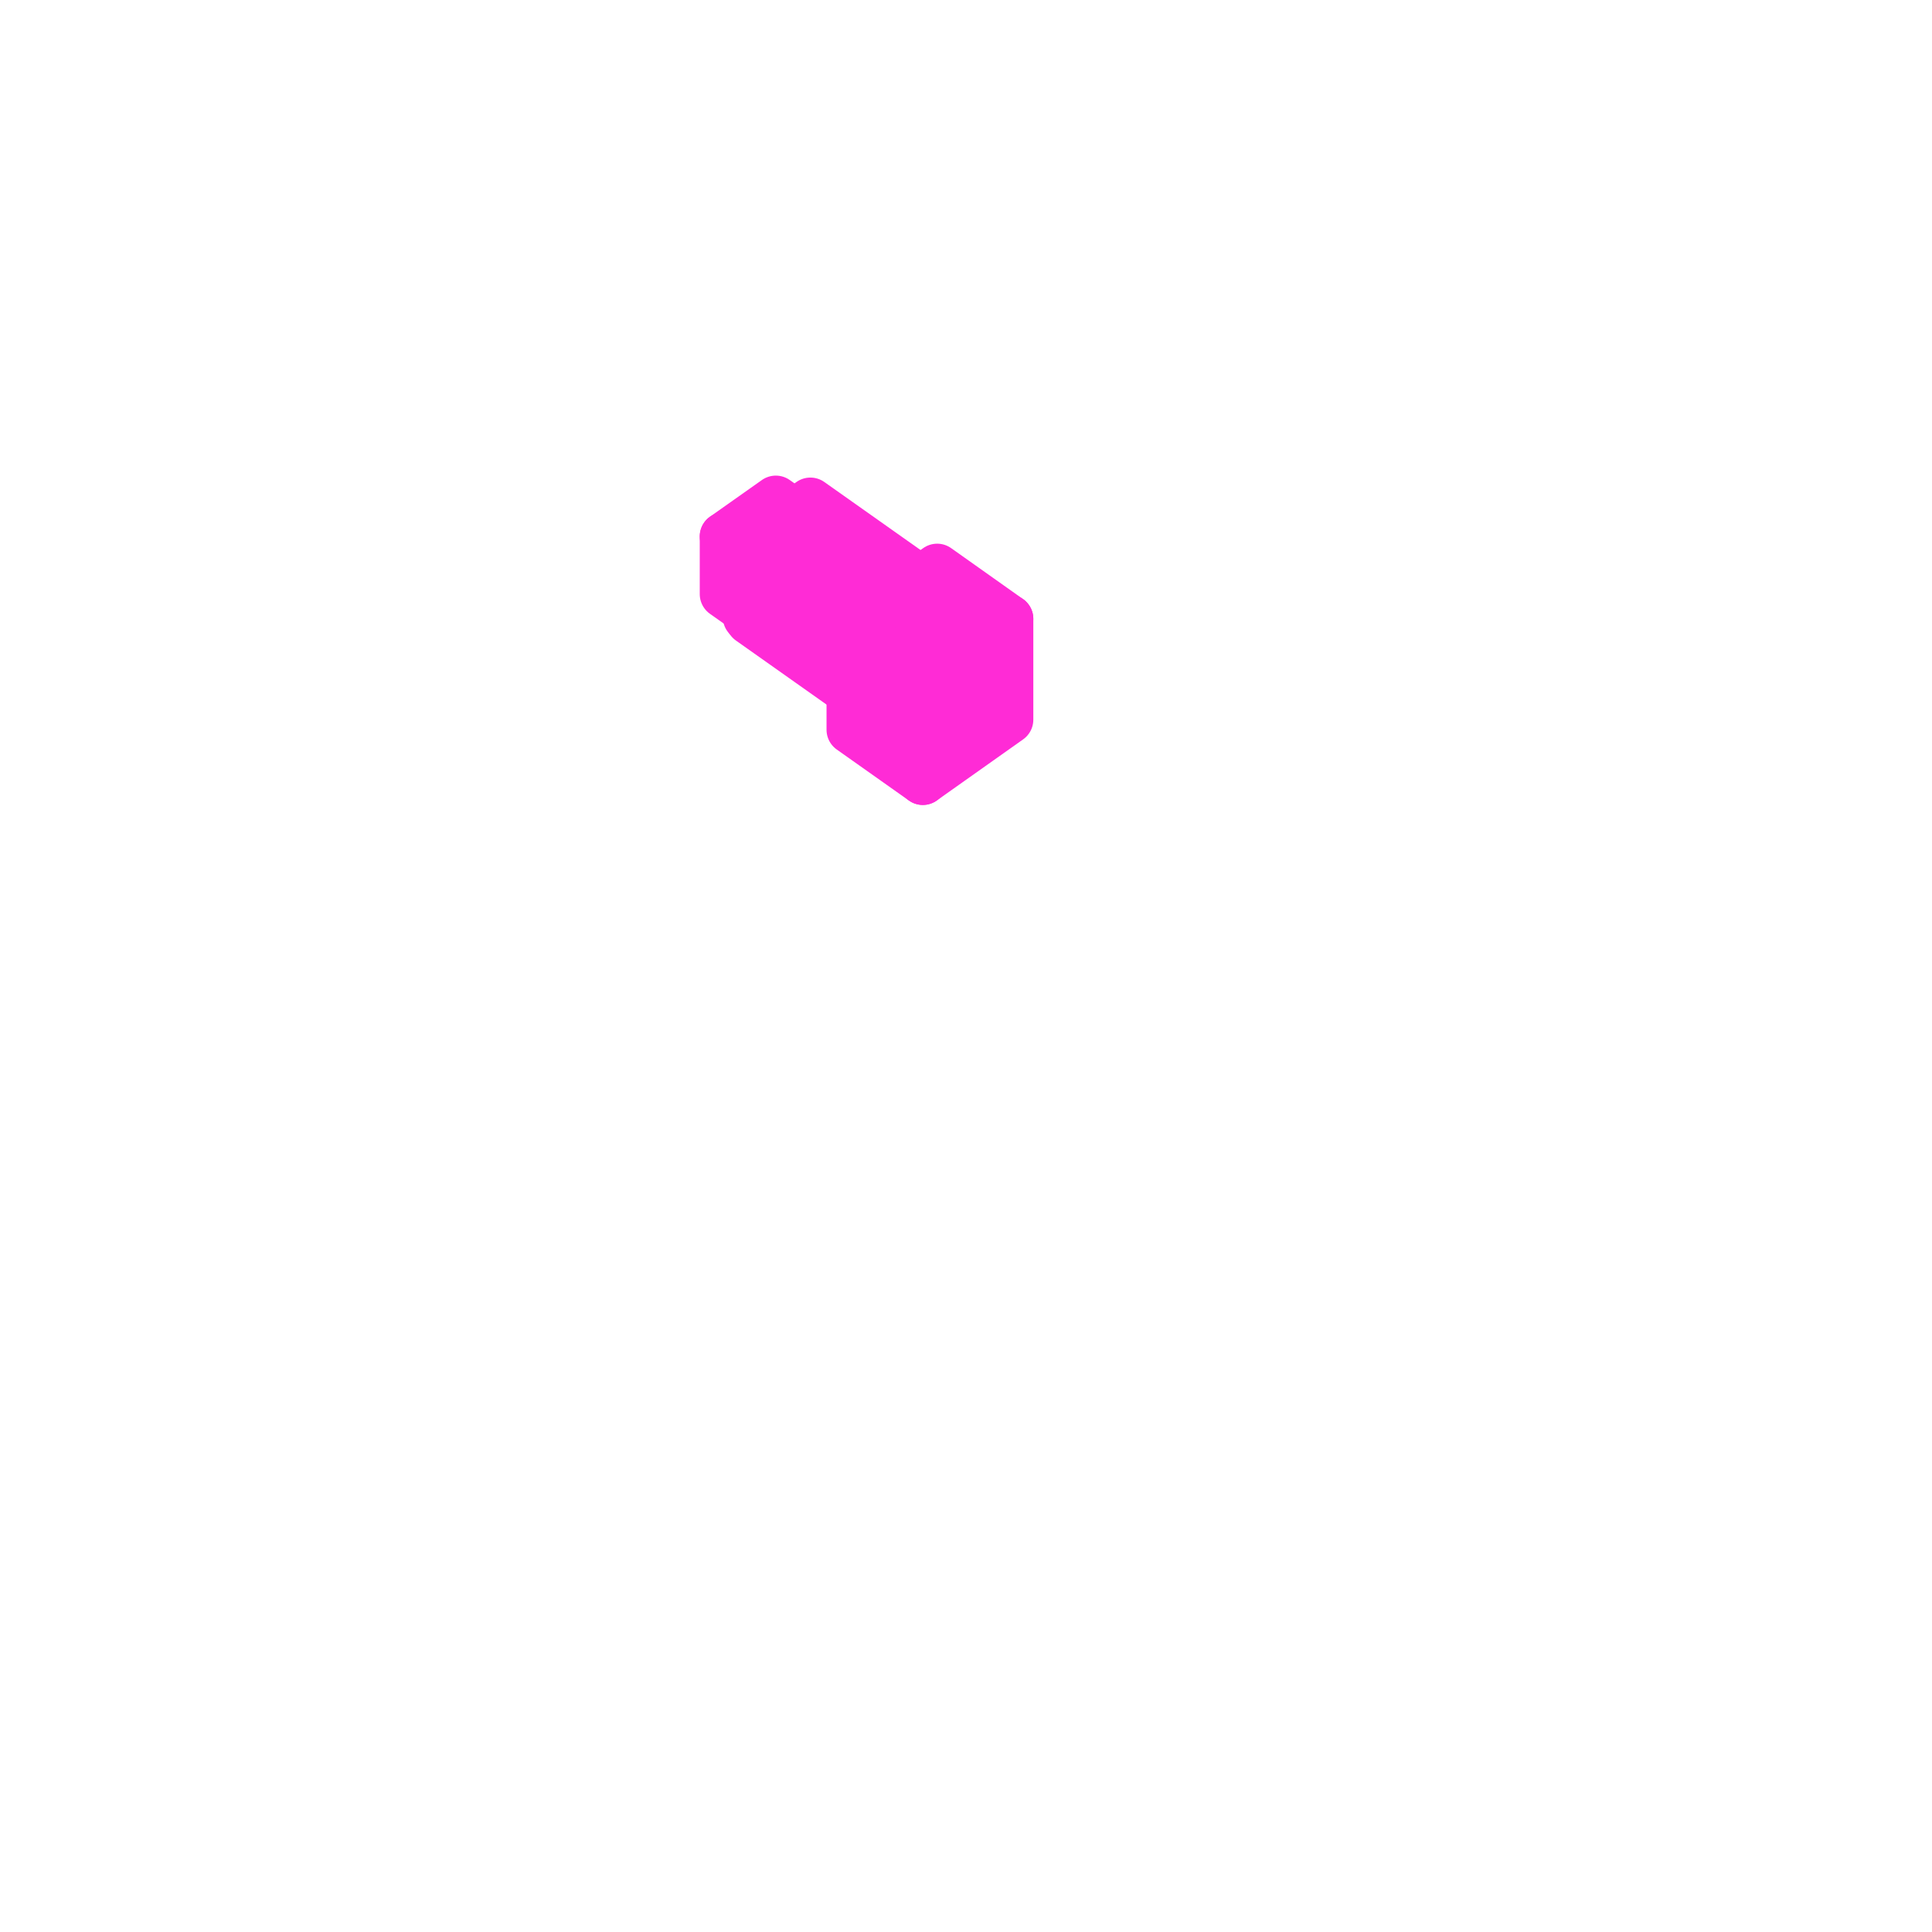
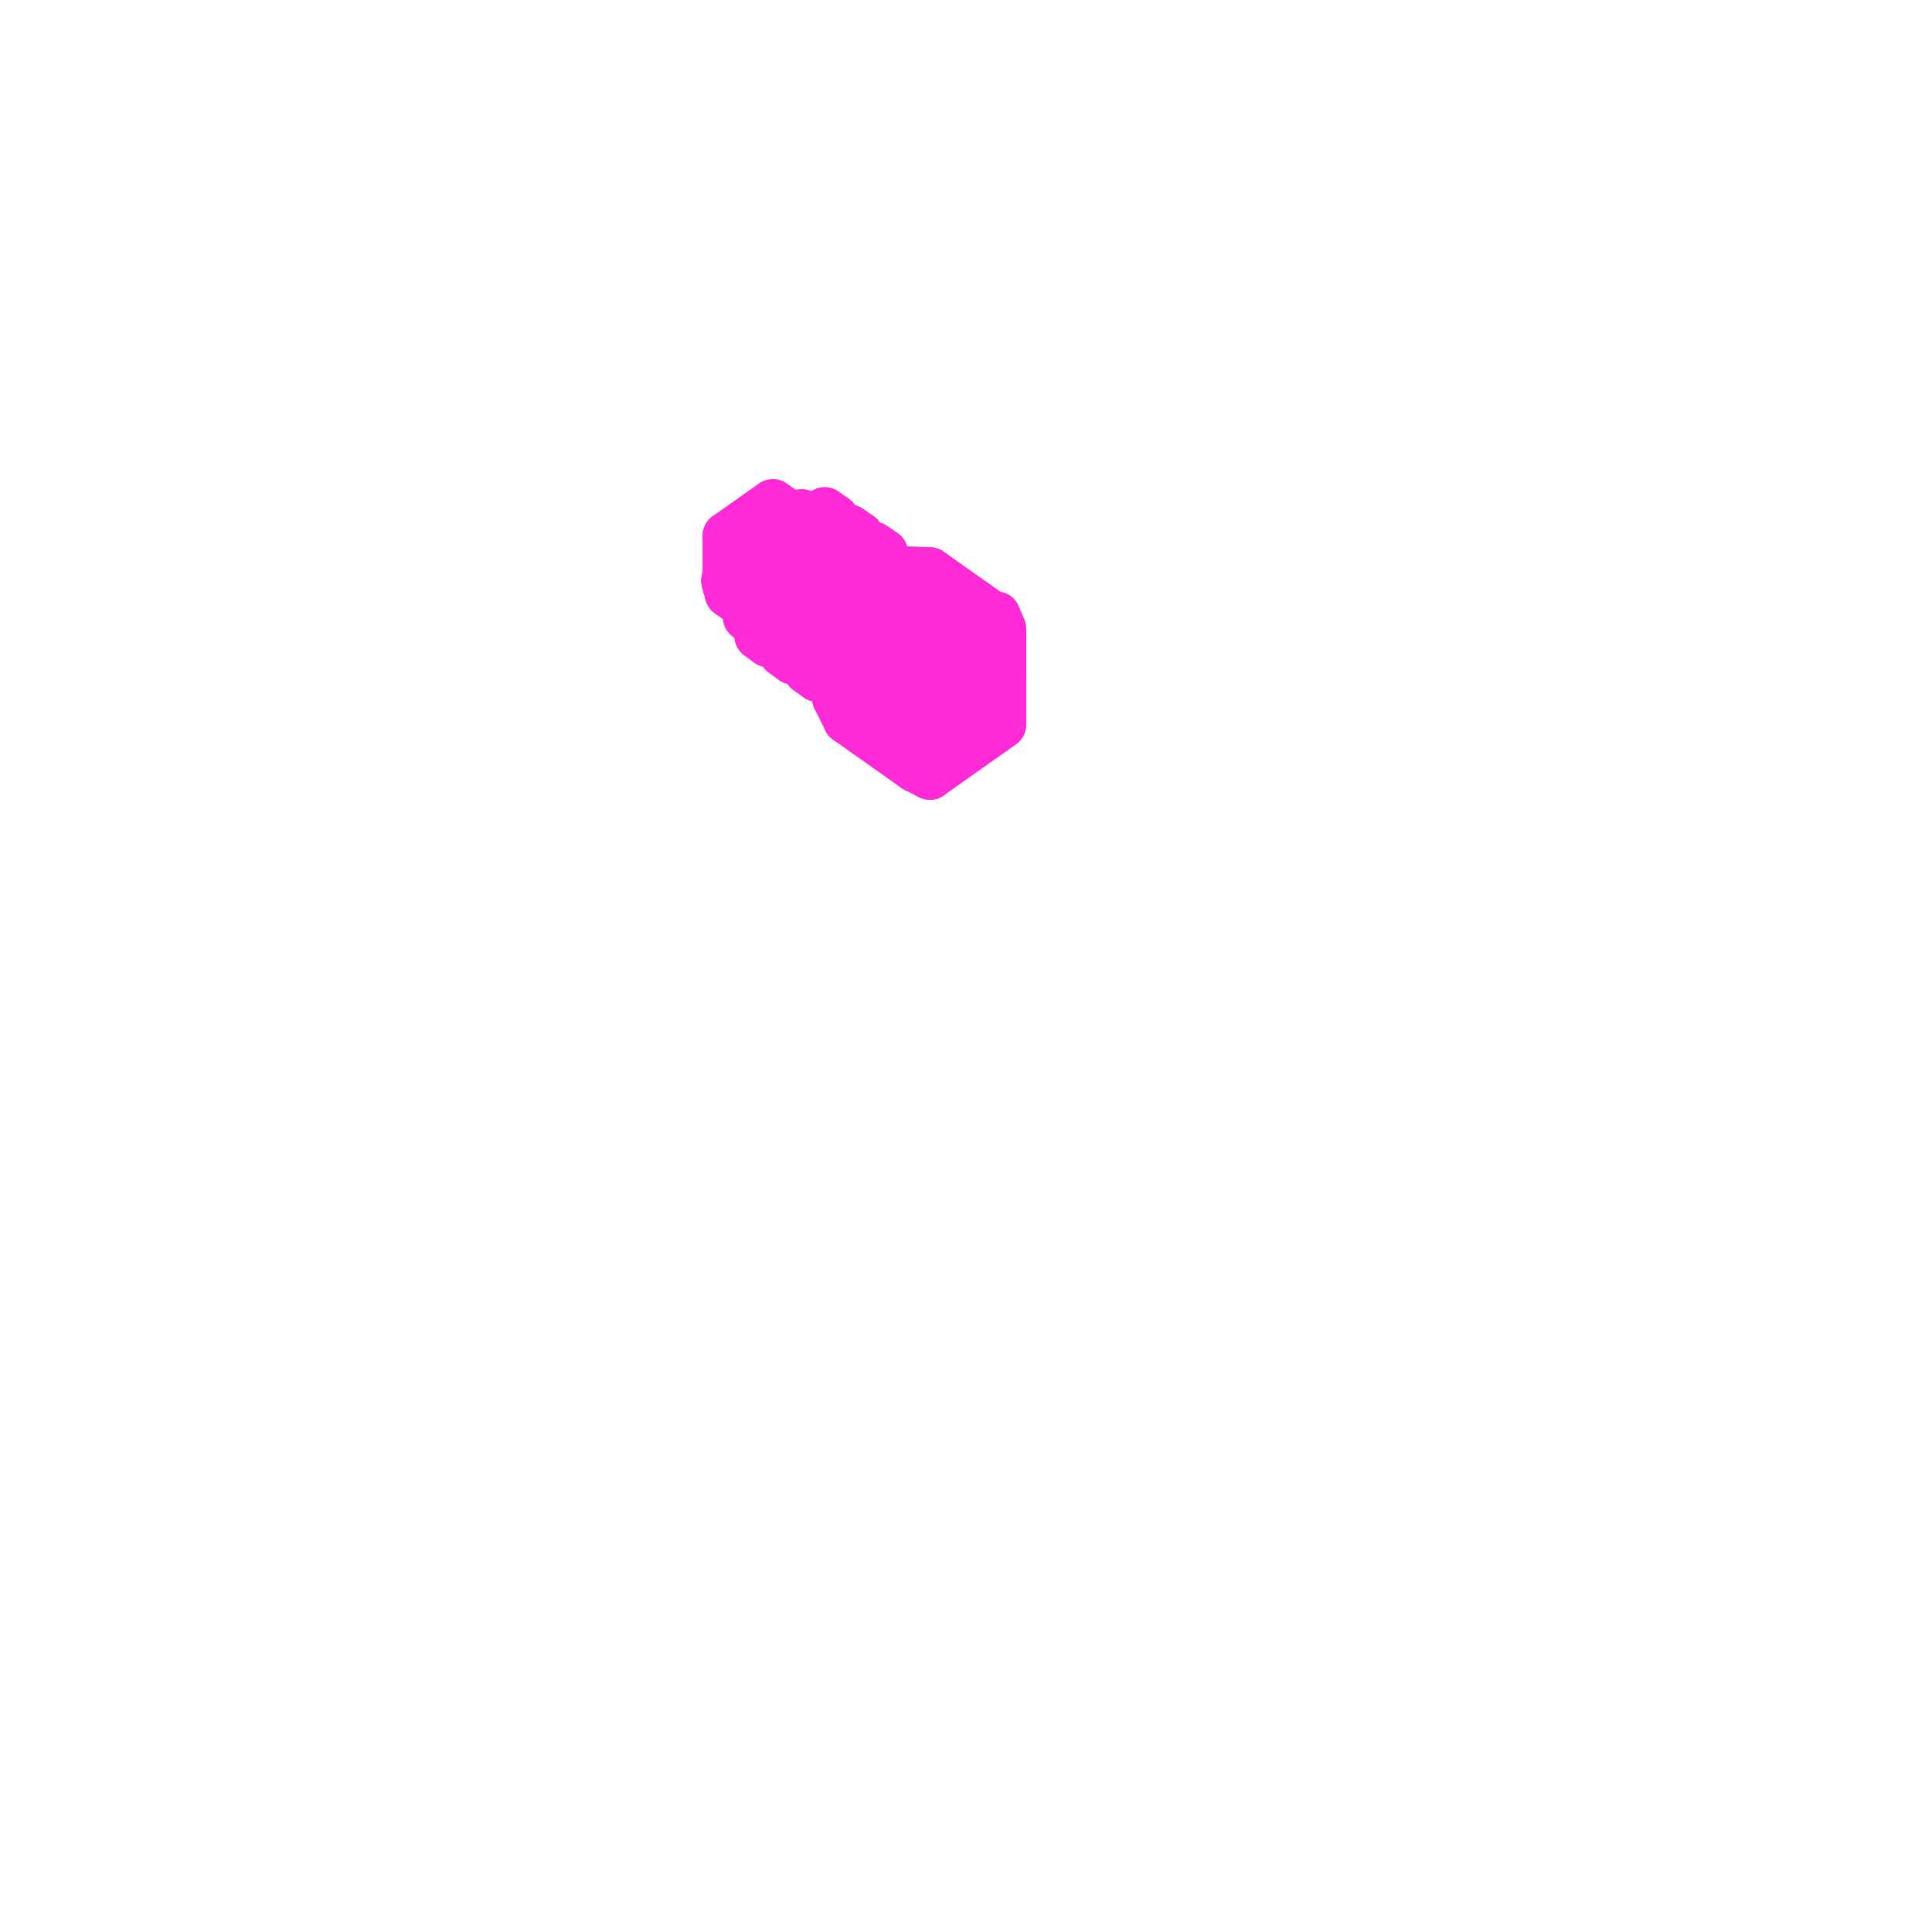
<svg xmlns="http://www.w3.org/2000/svg" viewBox="0 0 128 128" width="128" height="128" data-part-id="eq_neon_blaster" data-type="equipment" data-direction="west">
  <g stroke="#ff2bd6" stroke-width="3.2" stroke-linejoin="round">
+     <path d="M49.11 39.52 L52.16 37.36 L52.16 34.02 L49.11 36.18 Z" fill="#ff2bd6" />
    <path d="M49.72 40.23 L49.06 39.87 L48.29 39.33 L48.96 39.69 Z" fill="#ff2bd6" stroke="#ff2bd6" stroke-width="3.2" />
-     <path d="M49.87 40.71 L53.31 38.28 L53.31 34.46 L49.87 36.89 Z" fill="#ff2bd6" />
+     <path d="M48.15 38.84 L49.11 39.52 L49.11 36.18 L48.15 35.5 Z" fill="#ff2bd6" />
    <path d="M51.74 34.61 L52.7 34.4 L51.93 33.86 L50.98 34.07 Z" fill="#ff2bd6" stroke="#ff2bd6" stroke-width="3.2" />
-     <path d="M47.96 39.36 L49.87 40.71 L49.87 36.89 L47.96 35.54 Z" fill="#ff2bd6" />
-     <path d="M53.31 34.46 L51.4 33.11 L47.96 35.54 L49.87 36.89 Z" fill="#ff2bd6" />
+     <path d="M52.16 34.02 L51.21 33.34 L48.15 35.5 L49.11 36.18 Z" fill="#ff2bd6" />
    <path d="M49.06 39.87 L48.82 39.0 L48.06 38.46 L48.29 39.33 Z" fill="#ff2bd6" stroke="#ff2bd6" stroke-width="3.2" />
    <path d="M50.68 35.36 L51.74 34.61 L50.98 34.07 L49.91 34.82 Z" fill="#ff2bd6" stroke="#ff2bd6" stroke-width="3.2" />
+     <path d="M49.11 36.27 L50.06 36.18 L53.12 34.02 L52.16 34.11 Z" fill="#ff2bd6" />
+     <path d="M50.92 42.61 L55.31 39.5 L55.31 34.35 L50.92 37.45 Z" fill="#ff2bd6" />
    <path d="M53.98 37.72 L60.66 42.44 L60.66 40.15 L53.98 35.43 Z" fill="#ff2bd6" />
    <path d="M48.82 39.0 L49.06 37.8 L48.29 37.26 L48.06 38.46 Z" fill="#ff2bd6" stroke="#ff2bd6" stroke-width="3.2" />
    <path d="M49.72 36.5 L50.68 35.36 L49.91 34.82 L48.96 35.96 Z" fill="#ff2bd6" stroke="#ff2bd6" stroke-width="3.2" />
    <path d="M49.06 37.8 L49.72 36.5 L48.96 35.96 L48.29 37.26 Z" fill="#ff2bd6" stroke="#ff2bd6" stroke-width="3.2" />
    <path d="M61.33 39.68 L54.64 34.96 L53.98 35.43 L60.66 40.15 Z" fill="#ff2bd6" />
+     <path d="M49.11 37.0 L49.82 36.93 L50.06 36.18 L49.11 36.27 Z" fill="#ff2bd6" />
+     <path d="M52.54 43.75 L56.94 40.65 L56.94 35.49 L52.54 38.6 Z" fill="#ff2bd6" />
+     <path d="M49.11 39.68 L49.82 40.75 L55.5 40.95 Z" fill="#ff2bd6" stroke="#ff2bd6" stroke-width="3.2" />
+     <path d="M50.25 42.13 L50.92 42.61 L50.92 37.45 L50.25 36.98 Z" fill="#ff2bd6" />
+     <path d="M55.31 34.35 L54.64 33.87 L50.25 36.98 L50.92 37.45 Z" fill="#ff2bd6" />
+     <path d="M49.11 37.0 L49.11 39.68 L55.5 40.95 Z" fill="#ff2bd6" stroke="#ff2bd6" stroke-width="3.2" />
    <path d="M60.66 42.44 L61.33 41.97 L61.33 39.68 L60.66 40.15 Z" fill="#ff2bd6" />
-     <path d="M49.68 41.13 L57.32 46.53 L57.32 42.14 L49.68 36.74 Z" fill="#ff2bd6" />
-     <path d="M61.14 39.44 L53.5 34.04 L49.68 36.74 L57.32 42.14 Z" fill="#ff2bd6" />
+     <path d="M54.17 44.9 L58.56 41.8 L58.56 36.64 L54.17 39.75 Z" fill="#ff2bd6" />
+     <path d="M51.88 43.28 L52.54 43.75 L52.54 38.6 L51.88 38.13 Z" fill="#ff2bd6" />
+     <path d="M49.82 40.75 L55.5 44.77 L55.5 40.95 Z" fill="#ff2bd6" stroke="#ff2bd6" stroke-width="3.2" />
+     <path d="M50.06 36.18 L56.27 40.57 L59.32 38.41 L53.12 34.02 Z" fill="#ff2bd6" />
+     <path d="M56.94 35.49 L56.27 35.02 L51.88 38.13 L52.54 38.6 Z" fill="#ff2bd6" />
+     <path d="M55.5 40.95 L49.82 36.93 L49.11 37.0 Z" fill="#ff2bd6" stroke="#ff2bd6" stroke-width="3.2" />
+     <path d="M56.27 40.57 L56.27 45.15 L59.32 42.99 L59.32 38.41 Z" fill="#ff2bd6" />
    <path d="M49.49 40.89 L56.17 45.62 L56.17 43.33 L49.49 38.6 Z" fill="#ff2bd6" />
-     <path d="M61.33 38.64 L53.69 33.24 L49.49 36.21 L57.13 41.61 Z" fill="#ff2bd6" />
+     <path d="M53.5 44.43 L54.17 44.9 L54.17 39.75 L53.5 39.27 Z" fill="#ff2bd6" />
+     <path d="M49.82 36.93 L55.5 40.95 L56.27 40.57 L50.06 36.18 Z" fill="#ff2bd6" />
    <path d="M63.05 42.59 L65.91 44.62 L65.91 42.71 L63.05 40.68 Z" fill="#ff2bd6" />
+     <path d="M58.56 36.64 L57.89 36.17 L53.5 39.27 L54.17 39.75 Z" fill="#ff2bd6" />
    <path d="M56.84 42.85 L50.16 38.13 L49.49 38.6 L56.17 43.33 Z" fill="#ff2bd6" />
-     <path d="M57.32 46.53 L61.14 43.83 L61.14 39.44 L57.32 42.14 Z" fill="#ff2bd6" />
    <path d="M66.39 42.37 L63.52 40.34 L63.05 40.68 L65.91 42.71 Z" fill="#ff2bd6" />
+     <path d="M55.5 40.95 L55.5 44.77 L56.27 45.15 L56.27 40.57 Z" fill="#ff2bd6" />
    <path d="M65.91 44.62 L66.39 44.28 L66.39 42.37 L65.91 42.71 Z" fill="#ff2bd6" />
-     <path d="M49.49 36.88 L57.13 42.28 L57.13 41.61 L49.49 36.21 Z" fill="#ff2bd6" />
    <path d="M56.17 45.62 L56.84 45.14 L56.84 42.85 L56.17 43.33 Z" fill="#ff2bd6" />
-     <path d="M57.13 42.28 L61.33 39.31 L61.33 38.64 L57.13 41.61 Z" fill="#ff2bd6" />
-     <path d="M61.14 51.73 L66.86 47.68 L66.86 41.0 L61.14 45.05 Z" fill="#ff2bd6" />
-     <path d="M56.36 48.35 L61.14 51.73 L61.14 45.05 L56.36 41.67 Z" fill="#ff2bd6" />
-     <path d="M66.86 41.0 L62.09 37.62 L56.36 41.67 L61.14 45.05 Z" fill="#ff2bd6" />
+     <path d="M55.41 41.18 L56.84 41.24 L61.61 37.86 L60.18 37.8 Z" fill="#ff2bd6" />
+     <path d="M55.41 46.27 L56.12 47.7 L60.66 45.7 Z" fill="#ff2bd6" stroke="#ff2bd6" stroke-width="3.2" />
+     <path d="M61.61 45.57 L61.61 51.39 L66.39 48.01 L66.39 42.19 Z" fill="#ff2bd6" />
+     <path d="M65.81 40.83 L66.39 42.19 L66.39 41.65 L66.02 40.78 Z" fill="#ff2bd6" />
+     <path d="M56.12 47.7 L60.66 50.91 L60.66 45.7 Z" fill="#ff2bd6" stroke="#ff2bd6" stroke-width="3.2" />
+     <path d="M55.41 42.11 L55.41 46.27 L60.66 45.7 Z" fill="#ff2bd6" stroke="#ff2bd6" stroke-width="3.2" />
+     <path d="M55.41 42.11 L56.51 42.15 L56.84 41.24 L55.41 41.18 Z" fill="#ff2bd6" />
+     <path d="M56.84 41.24 L61.04 44.21 L65.81 40.83 L61.61 37.86 Z" fill="#ff2bd6" />
    <path d="M56.84 46.98 L59.7 49.0 L59.7 47.09 L56.84 45.07 Z" fill="#ff2bd6" />
    <path d="M60.18 46.76 L57.32 44.73 L56.84 45.07 L59.7 47.09 Z" fill="#ff2bd6" />
+     <path d="M56.51 42.15 L55.41 42.11 L60.66 45.7 Z" fill="#ff2bd6" stroke="#ff2bd6" stroke-width="3.2" />
+     <path d="M60.66 45.7 L60.66 50.91 L61.61 51.39 L61.61 45.57 Z" fill="#ff2bd6" />
    <path d="M59.7 49.0 L60.18 48.67 L60.18 46.76 L59.7 47.09 Z" fill="#ff2bd6" />
+     <path d="M61.04 44.21 L61.61 45.57 L66.39 42.19 L65.81 40.83 Z" fill="#ff2bd6" />
+     <path d="M56.51 42.15 L60.29 44.83 L61.04 44.21 L56.84 41.24 Z" fill="#ff2bd6" />
+     <path d="M60.66 45.7 L60.29 44.83 L56.51 42.15 Z" fill="#ff2bd6" stroke="#ff2bd6" stroke-width="3.2" />
+     <path d="M60.29 44.83 L60.66 45.7 L61.61 45.57 L61.04 44.21 Z" fill="#ff2bd6" />
  </g>
</svg>
